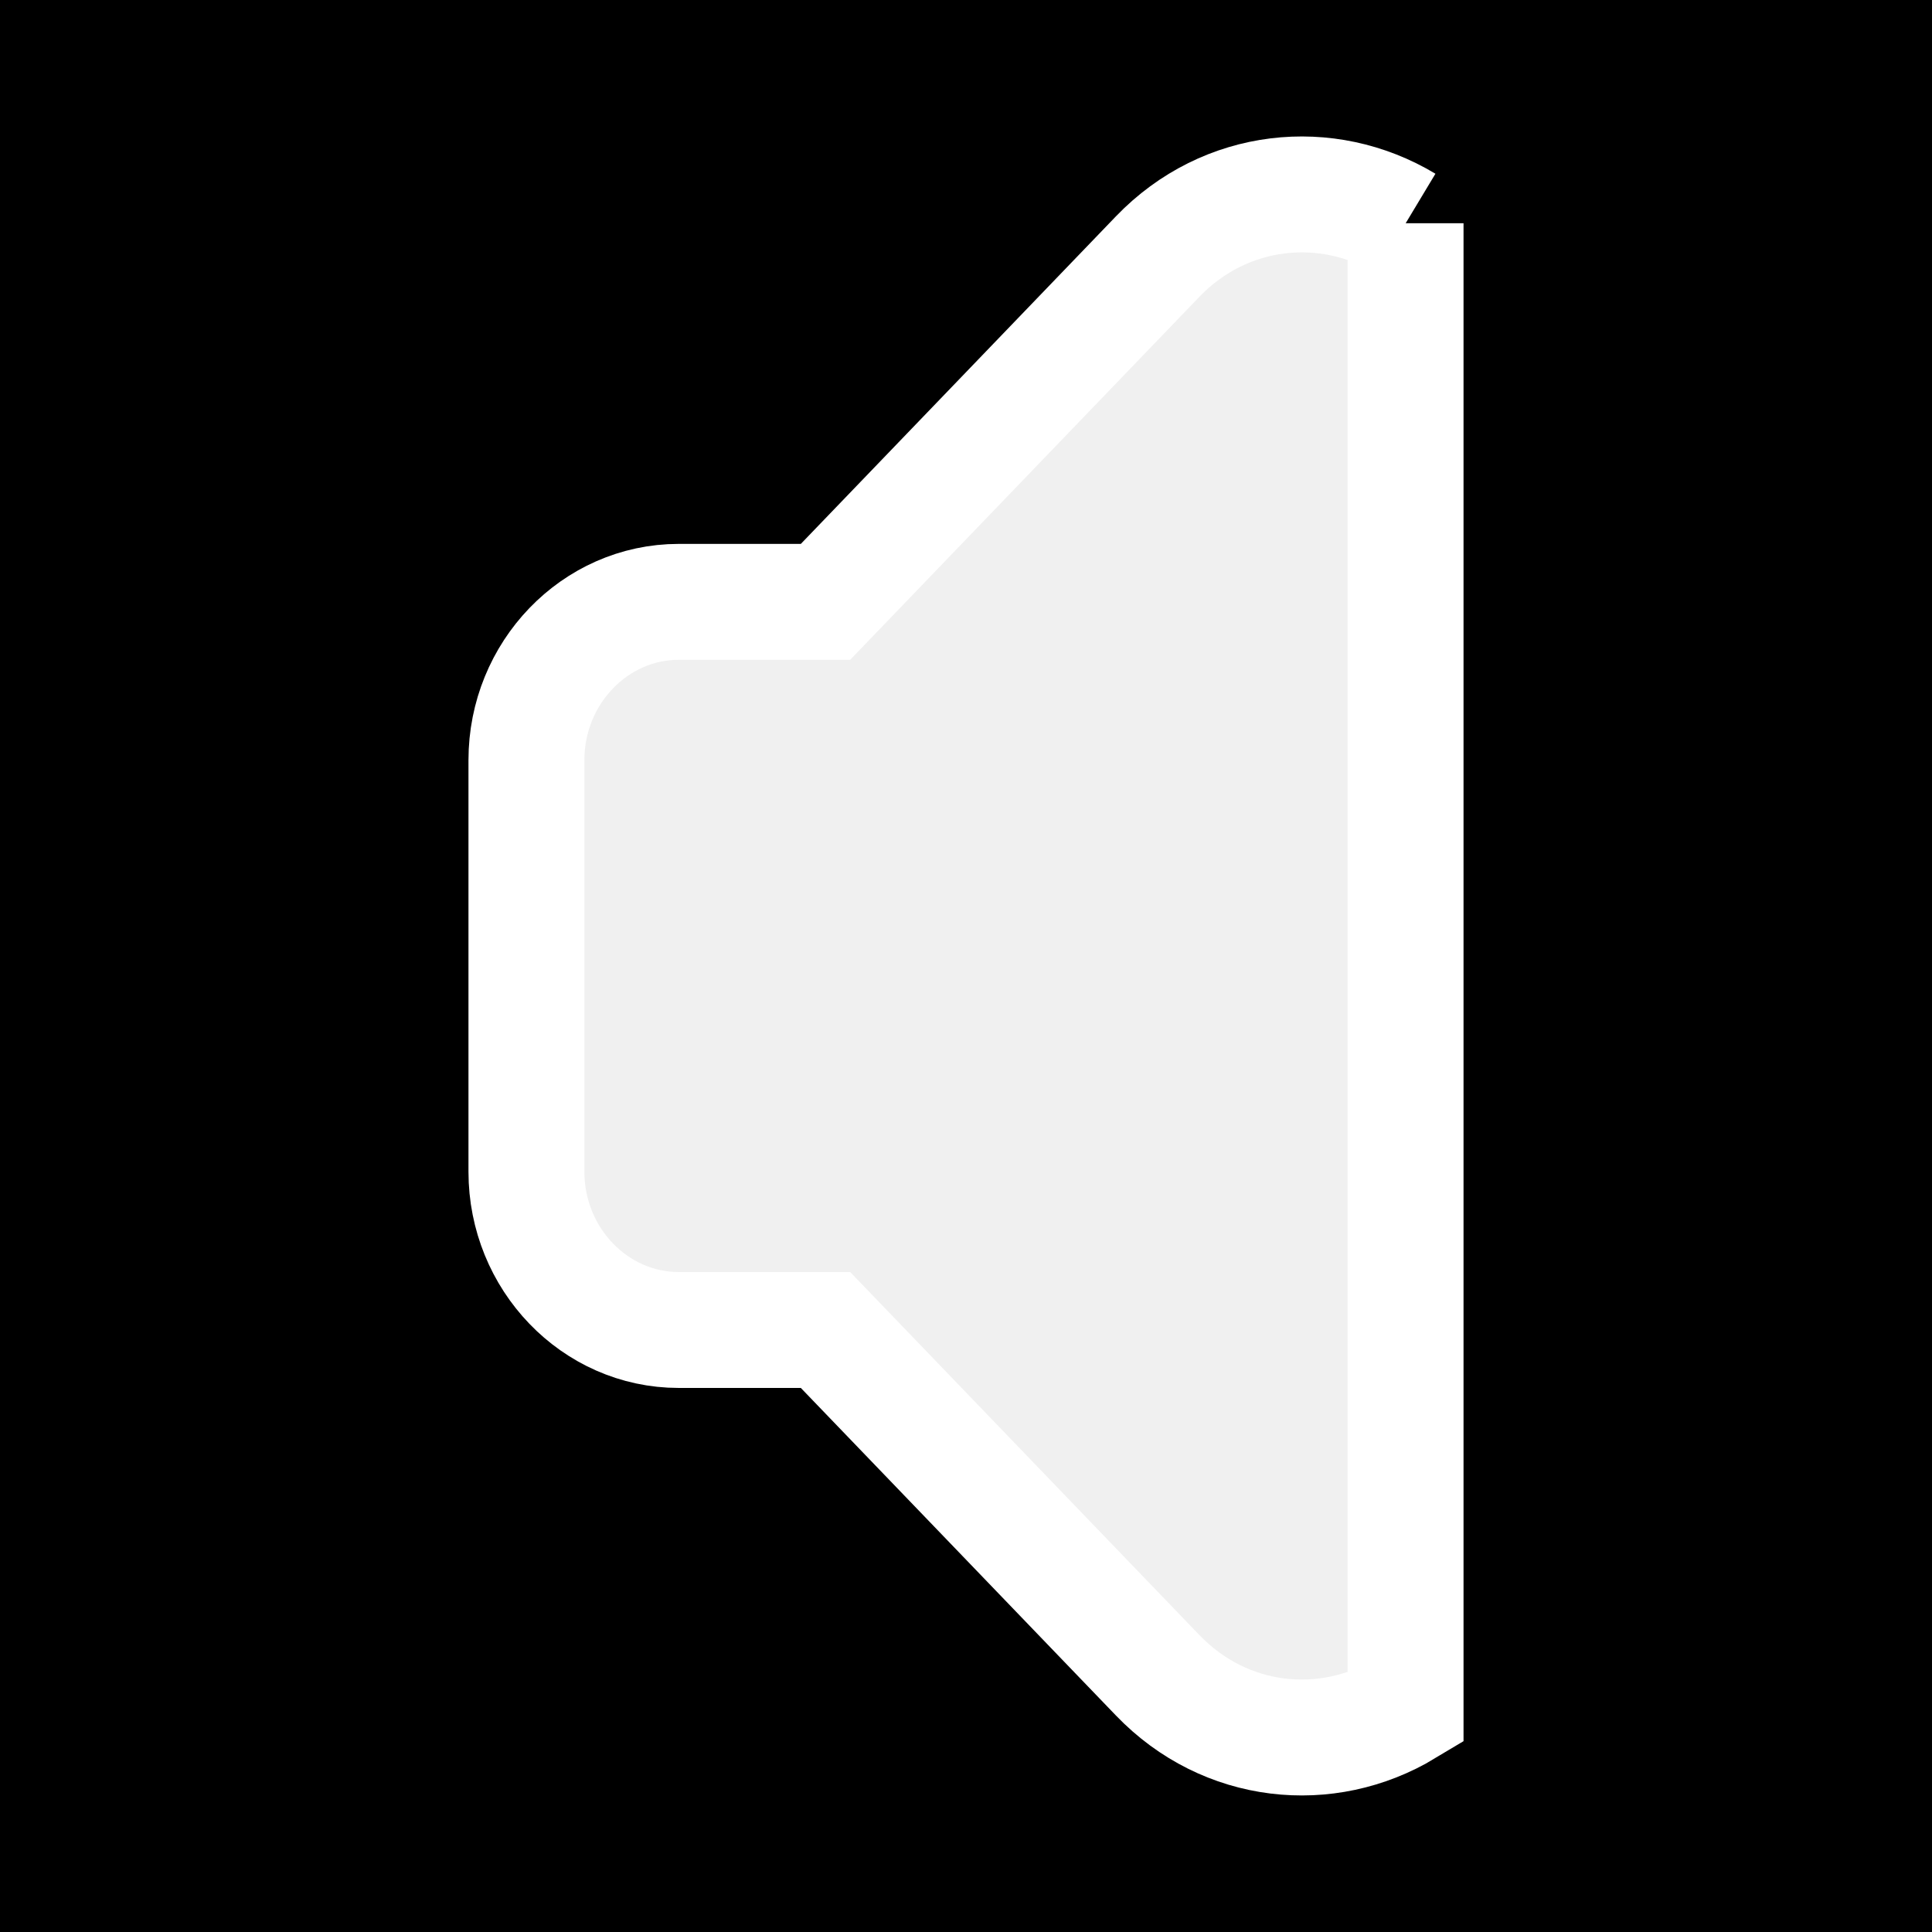
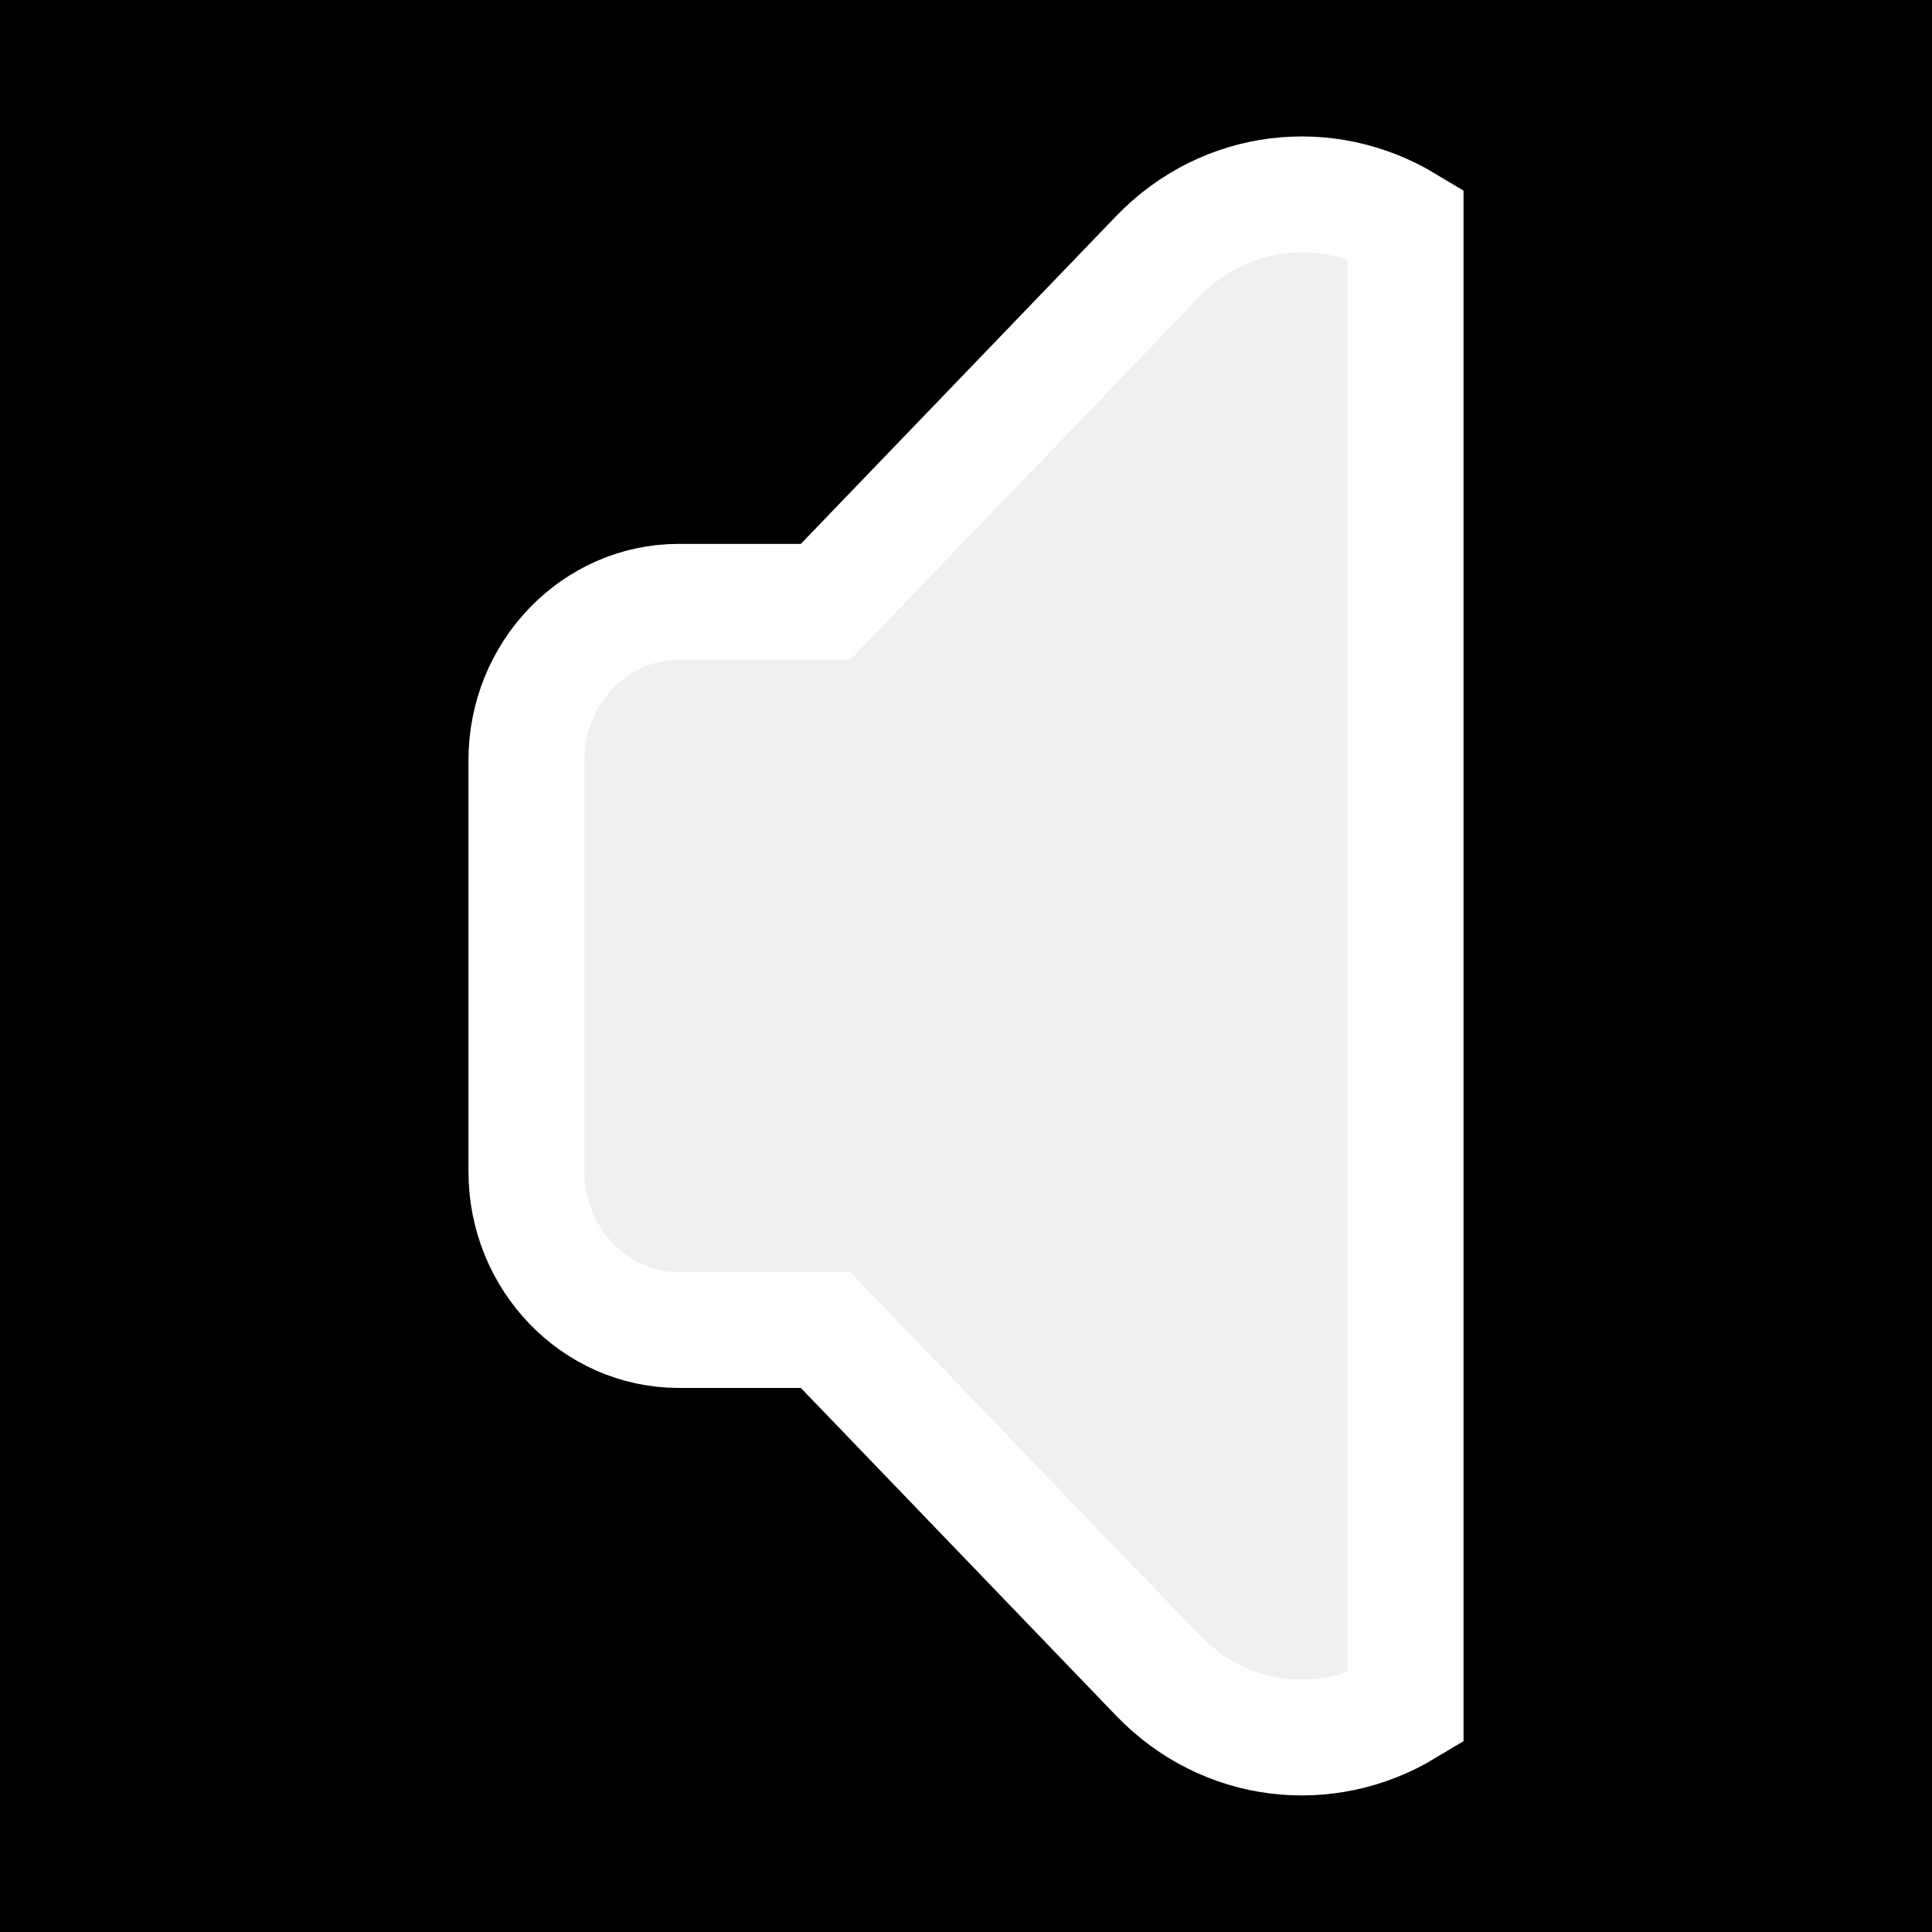
- <svg xmlns="http://www.w3.org/2000/svg" width="25" height="25" id="svg4659" version="1.1">
+ <svg xmlns="http://www.w3.org/2000/svg" version="1.1" id="svg4659" height="45" width="45">
  <defs id="defs4661" />
-   <g id="layer1" transform="translate(0,-1027.362)">
-     <path style="color:#000000;clip-rule:nonzero;display:inline;overflow:visible;visibility:visible;opacity:1;isolation:auto;mix-blend-mode:normal;color-interpolation:sRGB;color-interpolation-filters:linearRGB;solid-color:#000000;solid-opacity:1;fill:#000000;fill-opacity:1;fill-rule:evenodd;stroke:none;stroke-width:0;stroke-linecap:butt;stroke-linejoin:miter;stroke-miterlimit:4;stroke-dasharray:none;stroke-dashoffset:0;stroke-opacity:1;color-rendering:auto;image-rendering:auto;shape-rendering:auto;text-rendering:auto;enable-background:accumulate" d="M 0 0 L 0 25 L 25 25 L 25 0 L 0 0 z M 16.955 2.518 C 17.382 2.536 17.806 2.661 18.188 2.891 L 18.188 22.109 C 17.169 22.723 15.854 22.587 14.98 21.68 L 10.682 17.211 L 8.783 17.211 C 7.698 17.211 6.812 16.29 6.812 15.162 L 6.812 9.836 C 6.812 8.708 7.698 7.789 8.783 7.789 L 10.682 7.789 L 14.98 3.318 C 15.526 2.751 16.244 2.487 16.955 2.518 z " transform="translate(0,1027.362)" id="rect4139" />
-     <path style="fill:none;fill-opacity:1;stroke:#ffffff;stroke-width:1.5;stroke-miterlimit:4;stroke-dasharray:none;stroke-opacity:1" d="m 18.188,1030.253 c -1.018,-0.612 -2.334,-0.479 -3.207,0.428 l -4.299,4.469 -1.899,0 c -1.085,0 -1.971,0.92 -1.971,2.048 l 0,5.326 c 0,1.128 0.885,2.048 1.971,2.048 l 1.899,0 4.299,4.469 c 0.873,0.908 2.188,1.042 3.207,0.428 l 0,-19.218 z" id="rect4574" />
+   <g transform="matrix(1.8,0,0,1.8,0,-1849.252)" id="layer1">
+     <path id="rect4139" transform="translate(0,1027.362)" d="M 0,0 V 25 H 25 V 0 Z M 16.955,2.518 C 17.382,2.536 17.806,2.661 18.188,2.891 v 19.219 c -1.018,0.613 -2.334,0.478 -3.207,-0.43 l -4.299,-4.469 H 8.783 c -1.085,0 -1.971,-0.921 -1.971,-2.049 V 9.836 c 0,-1.128 0.885,-2.047 1.971,-2.047 h 1.898 l 4.299,-4.471 c 0.546,-0.567 1.264,-0.831 1.975,-0.801 z" style="color:#000000;clip-rule:nonzero;display:inline;overflow:visible;visibility:visible;opacity:1;isolation:auto;mix-blend-mode:normal;color-interpolation:sRGB;color-interpolation-filters:linearRGB;solid-color:#000000;solid-opacity:1;fill:#000000;fill-opacity:1;fill-rule:evenodd;stroke:none;stroke-width:0;stroke-linecap:butt;stroke-linejoin:miter;stroke-miterlimit:4;stroke-dasharray:none;stroke-dashoffset:0;stroke-opacity:1;color-rendering:auto;image-rendering:auto;shape-rendering:auto;text-rendering:auto;enable-background:accumulate" />
+     <path id="rect4574" d="m 18.188,1030.253 c -1.018,-0.612 -2.334,-0.479 -3.207,0.428 l -4.299,4.469 H 8.783 c -1.085,0 -1.971,0.92 -1.971,2.048 v 5.326 c 0,1.128 0.885,2.048 1.971,2.048 h 1.899 l 4.299,4.469 c 0.873,0.908 2.188,1.042 3.207,0.428 z" style="fill:none;fill-opacity:1;stroke:#ffffff;stroke-width:1.5;stroke-miterlimit:4;stroke-dasharray:none;stroke-opacity:1" />
  </g>
</svg>
